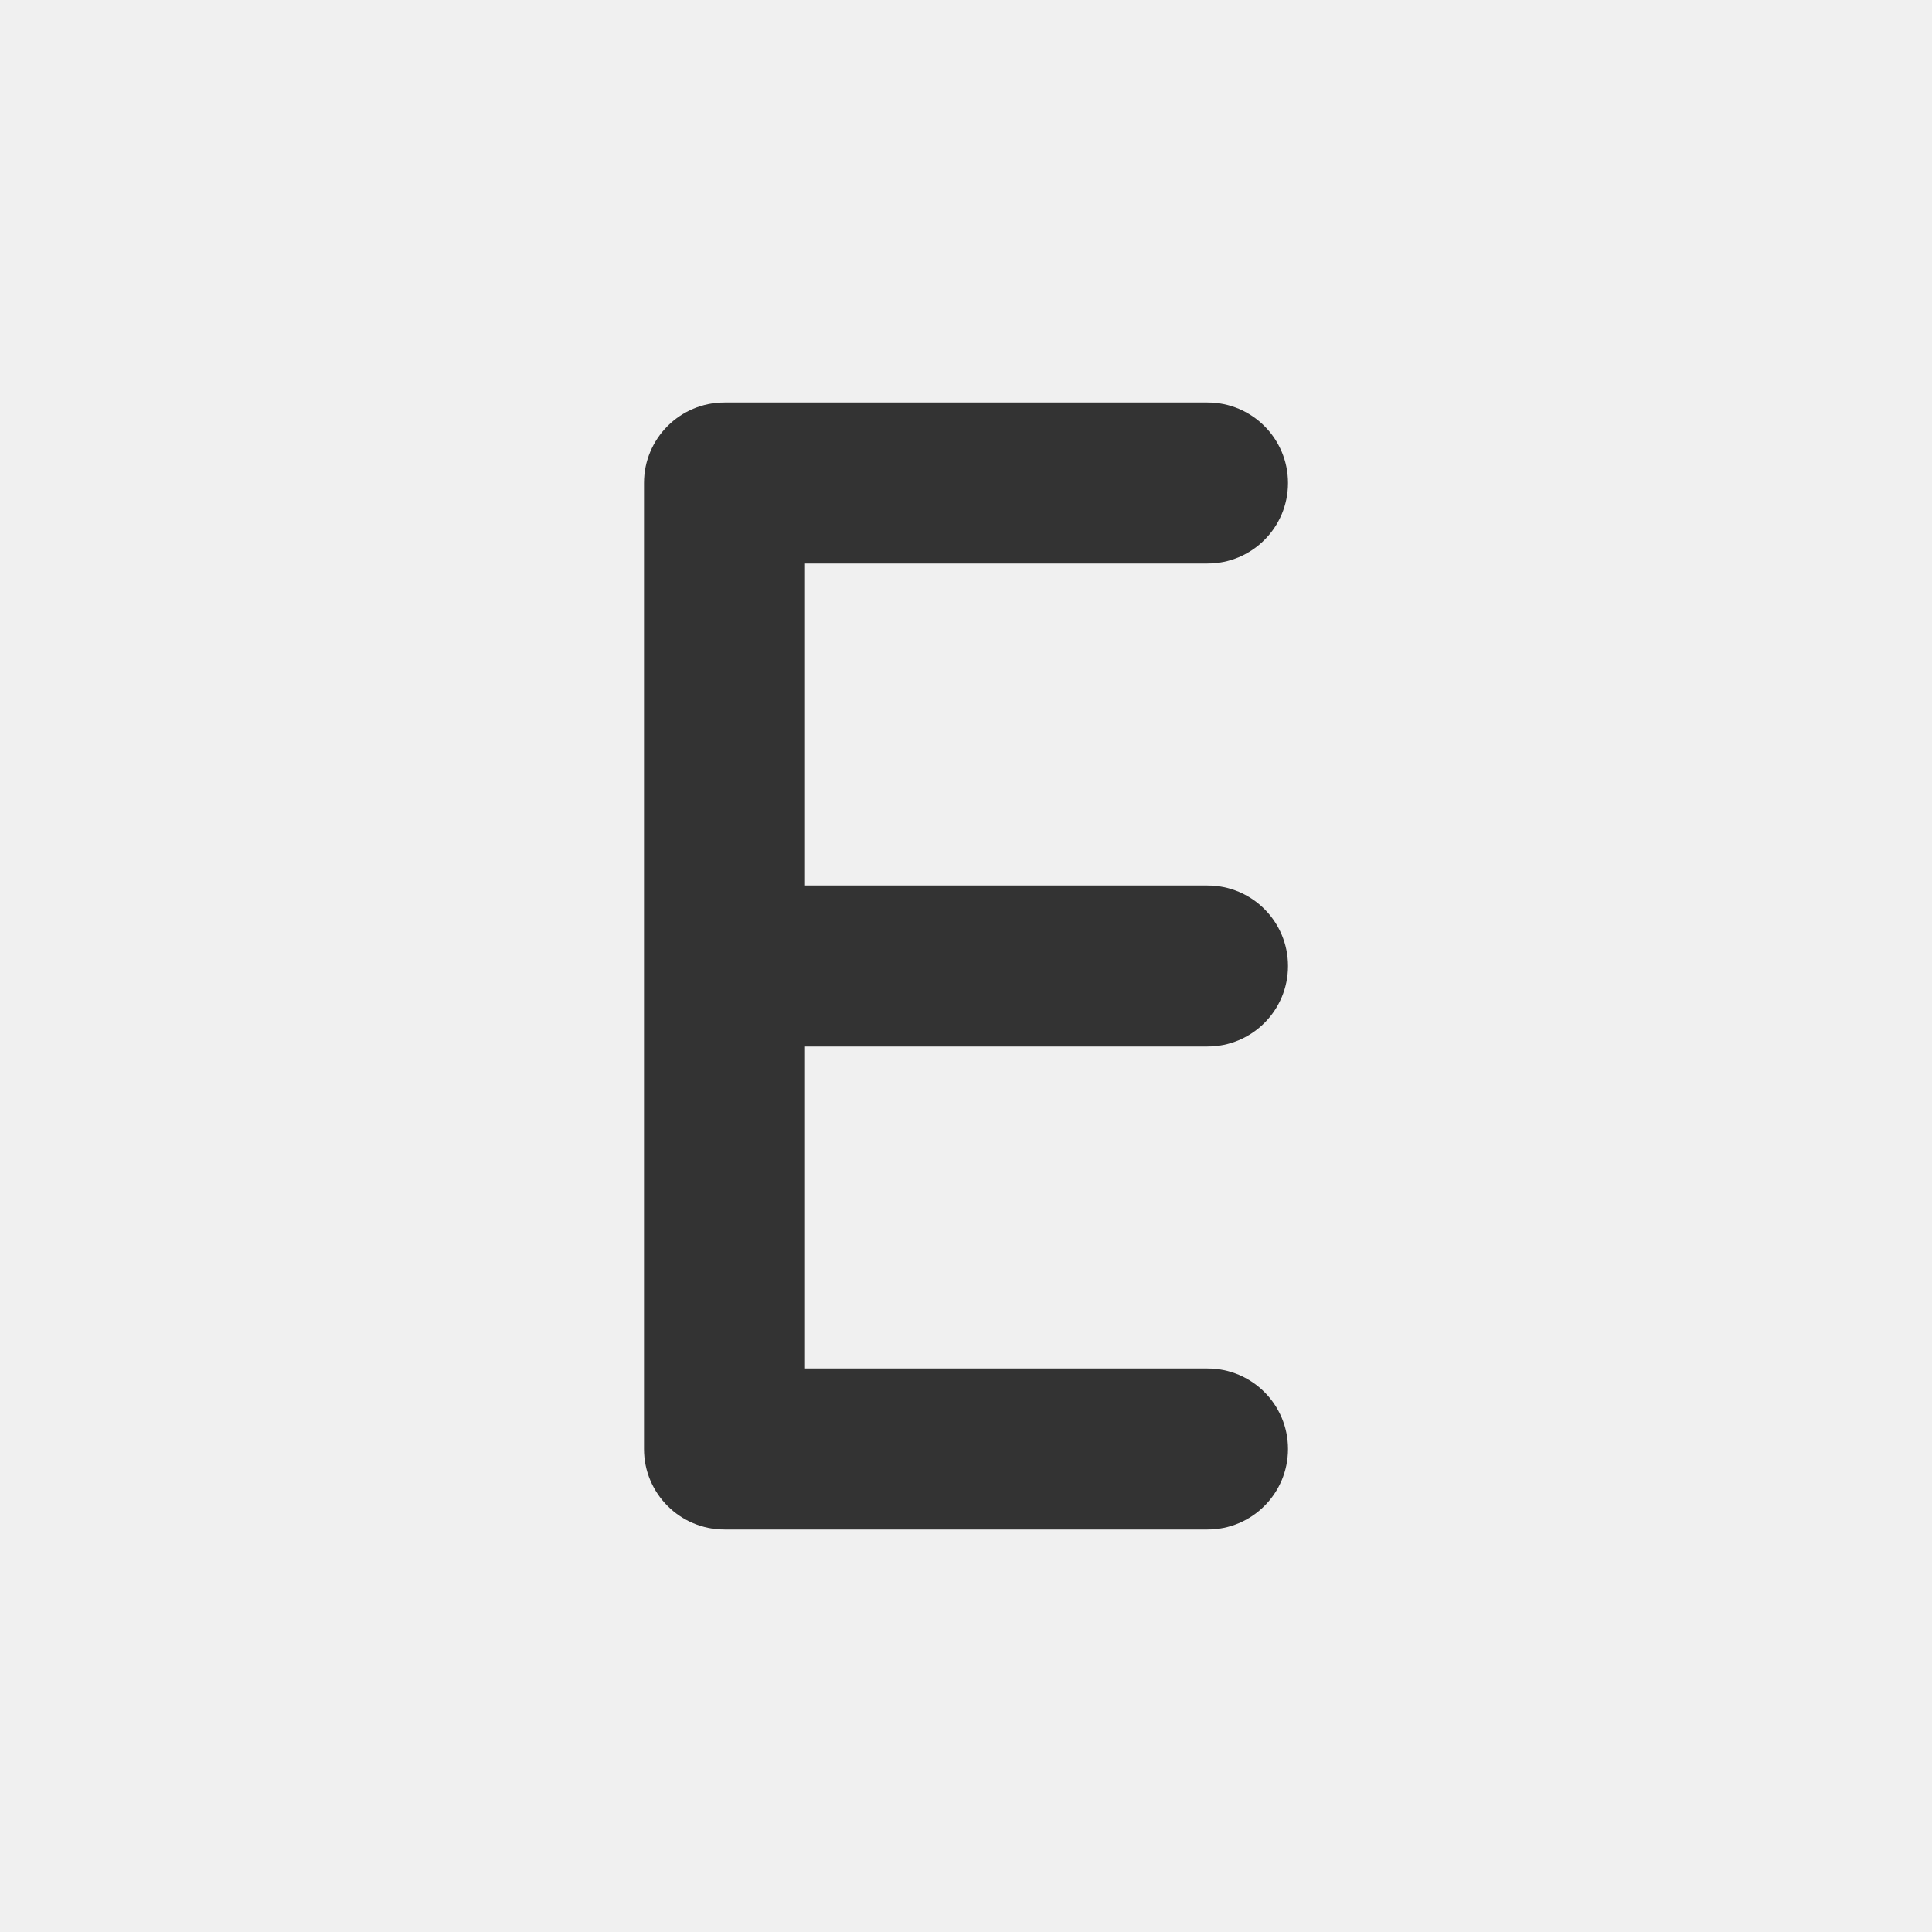
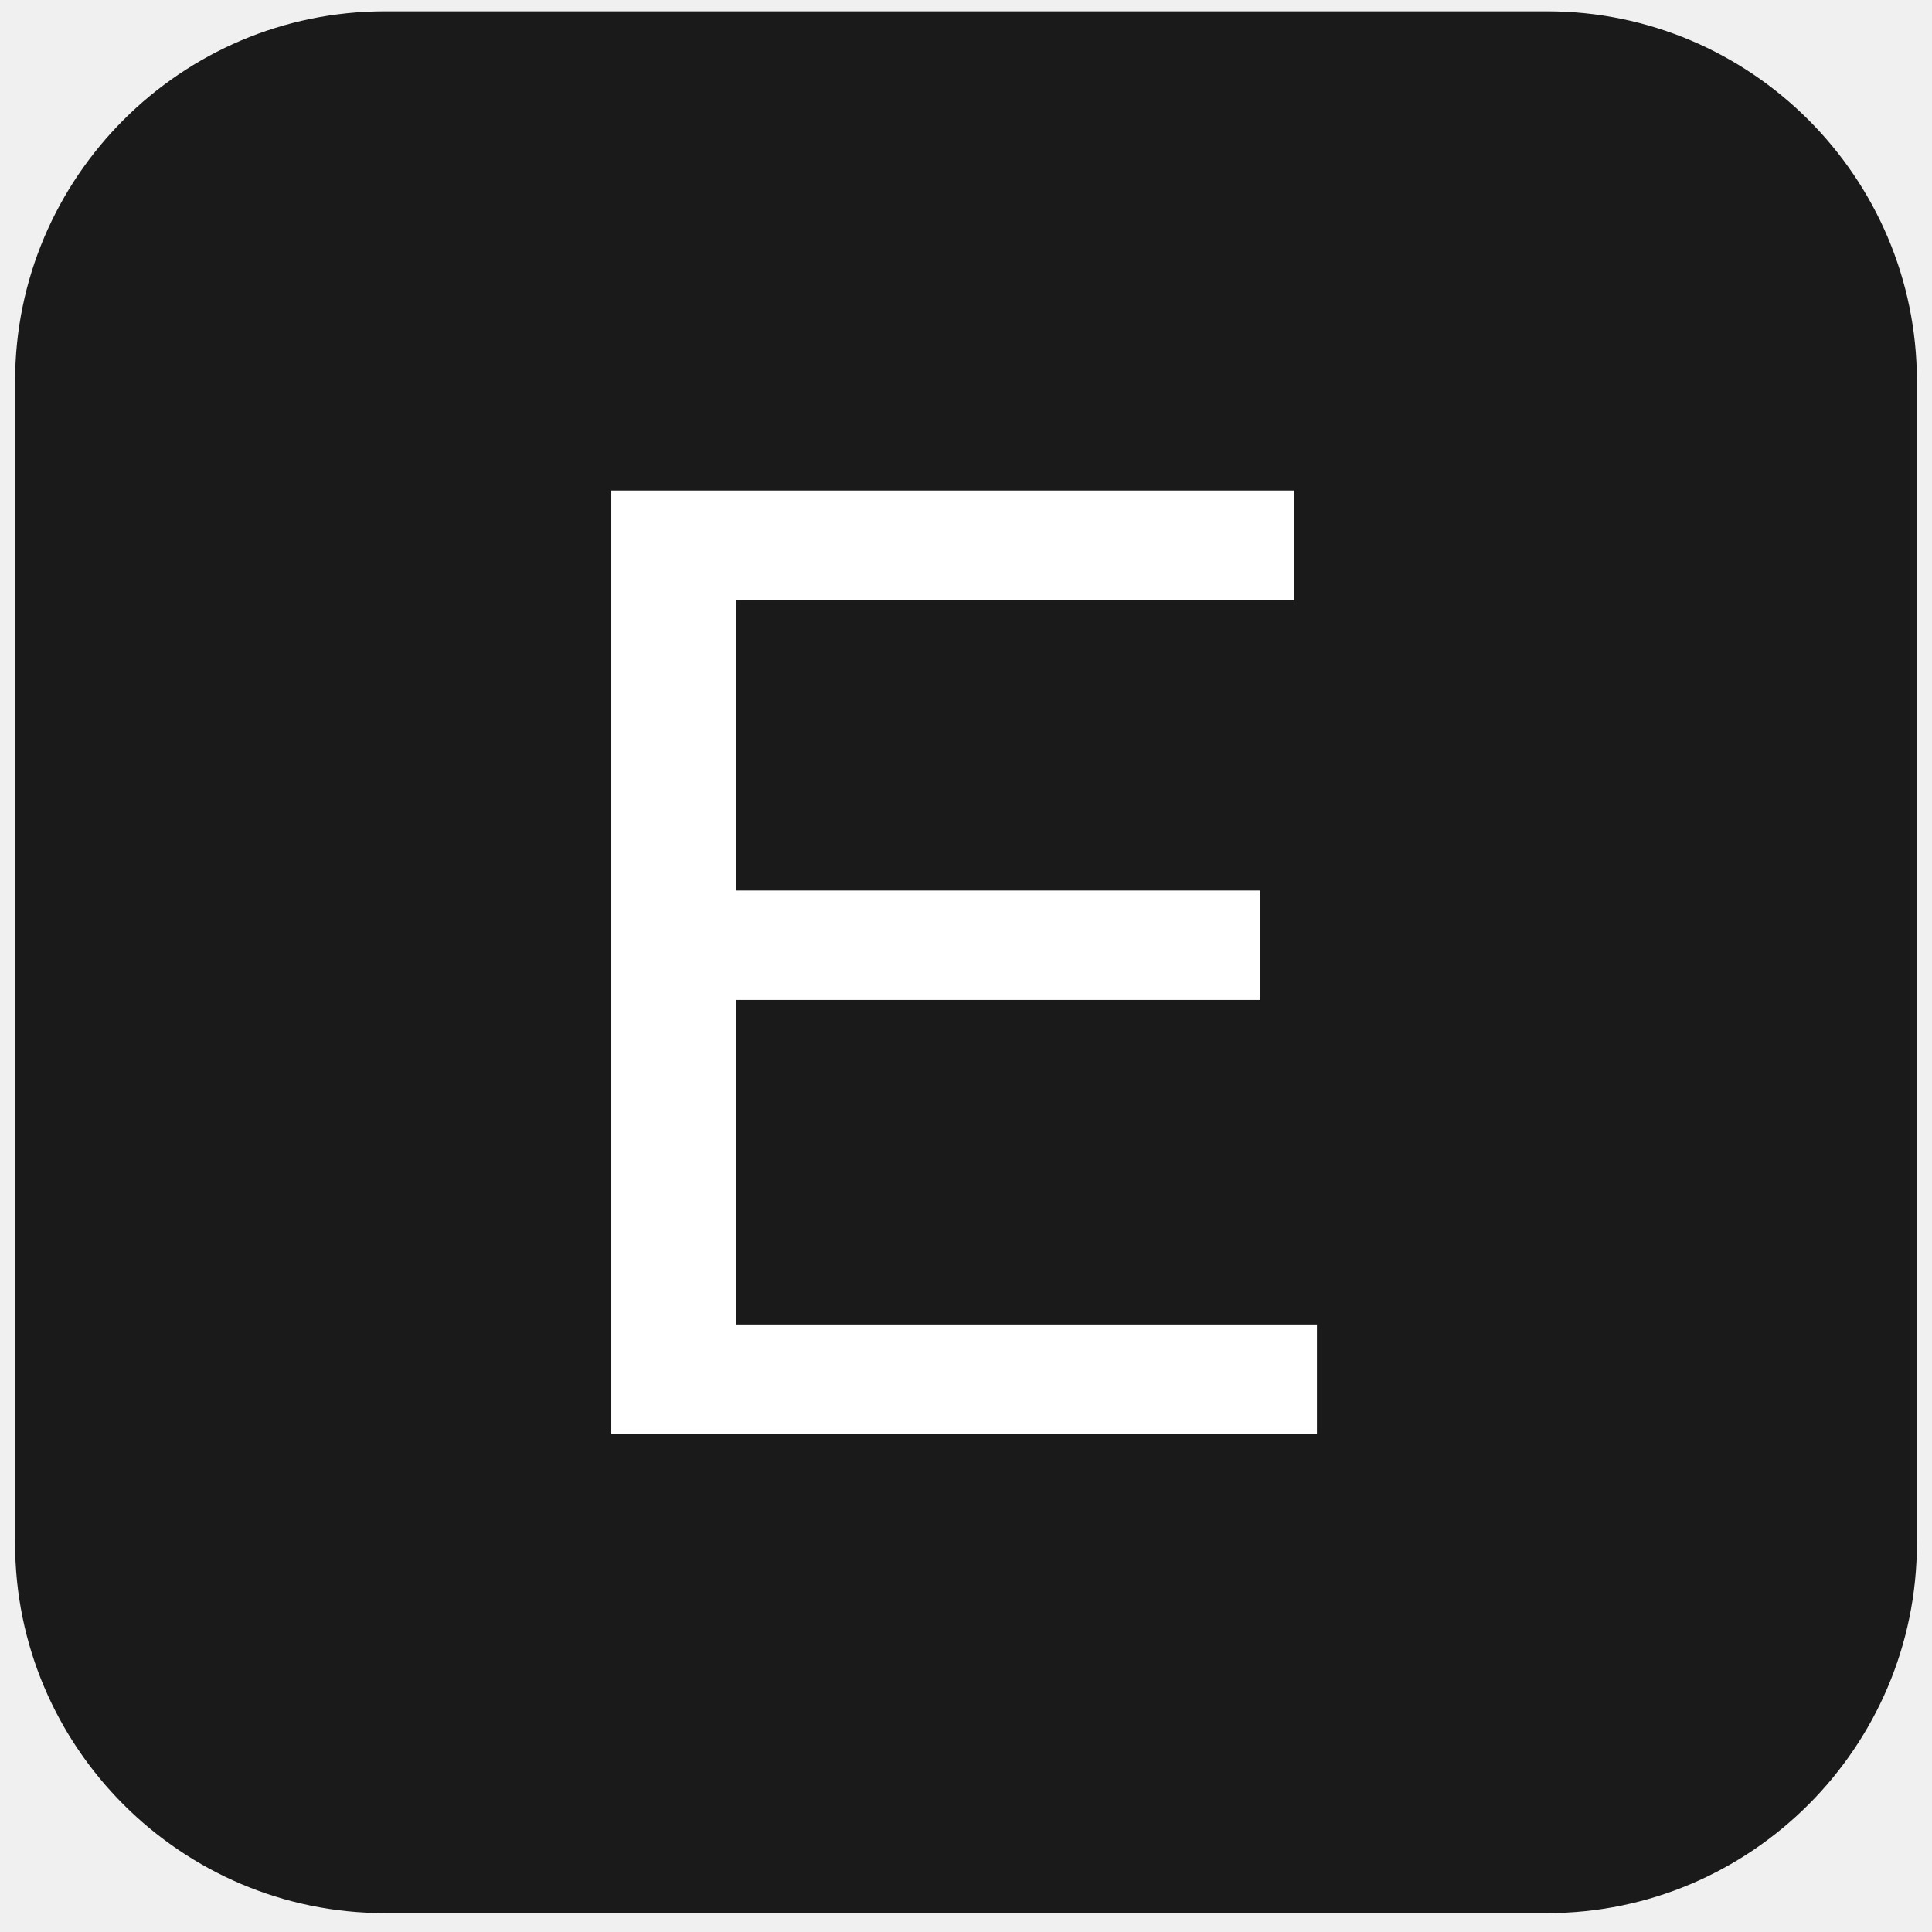
- <svg xmlns="http://www.w3.org/2000/svg" width="48" height="48" fill="none" viewBox="0 0 48 48" id="letter-e">
-   <path fill="#333" fill-rule="evenodd" d="M16 12C16 10.895 16.895 10 18 10H30C31.105 10 32 10.895 32 12C32 13.105 31.105 14 30 14H20V22H30C31.105 22 32 22.895 32 24C32 25.105 31.105 26 30 26H20V34H30C31.105 34 32 34.895 32 36C32 37.105 31.105 38 30 38H18C16.895 38 16 37.105 16 36V12Z" clip-rule="evenodd" />
+ <svg xmlns="http://www.w3.org/2000/svg" fill-rule="evenodd" clip-rule="evenodd" image-rendering="optimizeQuality" shape-rendering="geometricPrecision" text-rendering="geometricPrecision" version="1.0" viewBox="0 0 512 512">
+   <path fill="#fff" d="M79 49h354v412H79z" />
+   <path fill="#1a1a1a" d="M102 3h308c54 0 98 44 98 98v308c0 54-44 98-98 98H102c-54 0-98-44-98-98V101C4 47 48 3 102 3zm60 378V130h181v29H195v77h139v29H195v86h154v29H162z" />
</svg>
